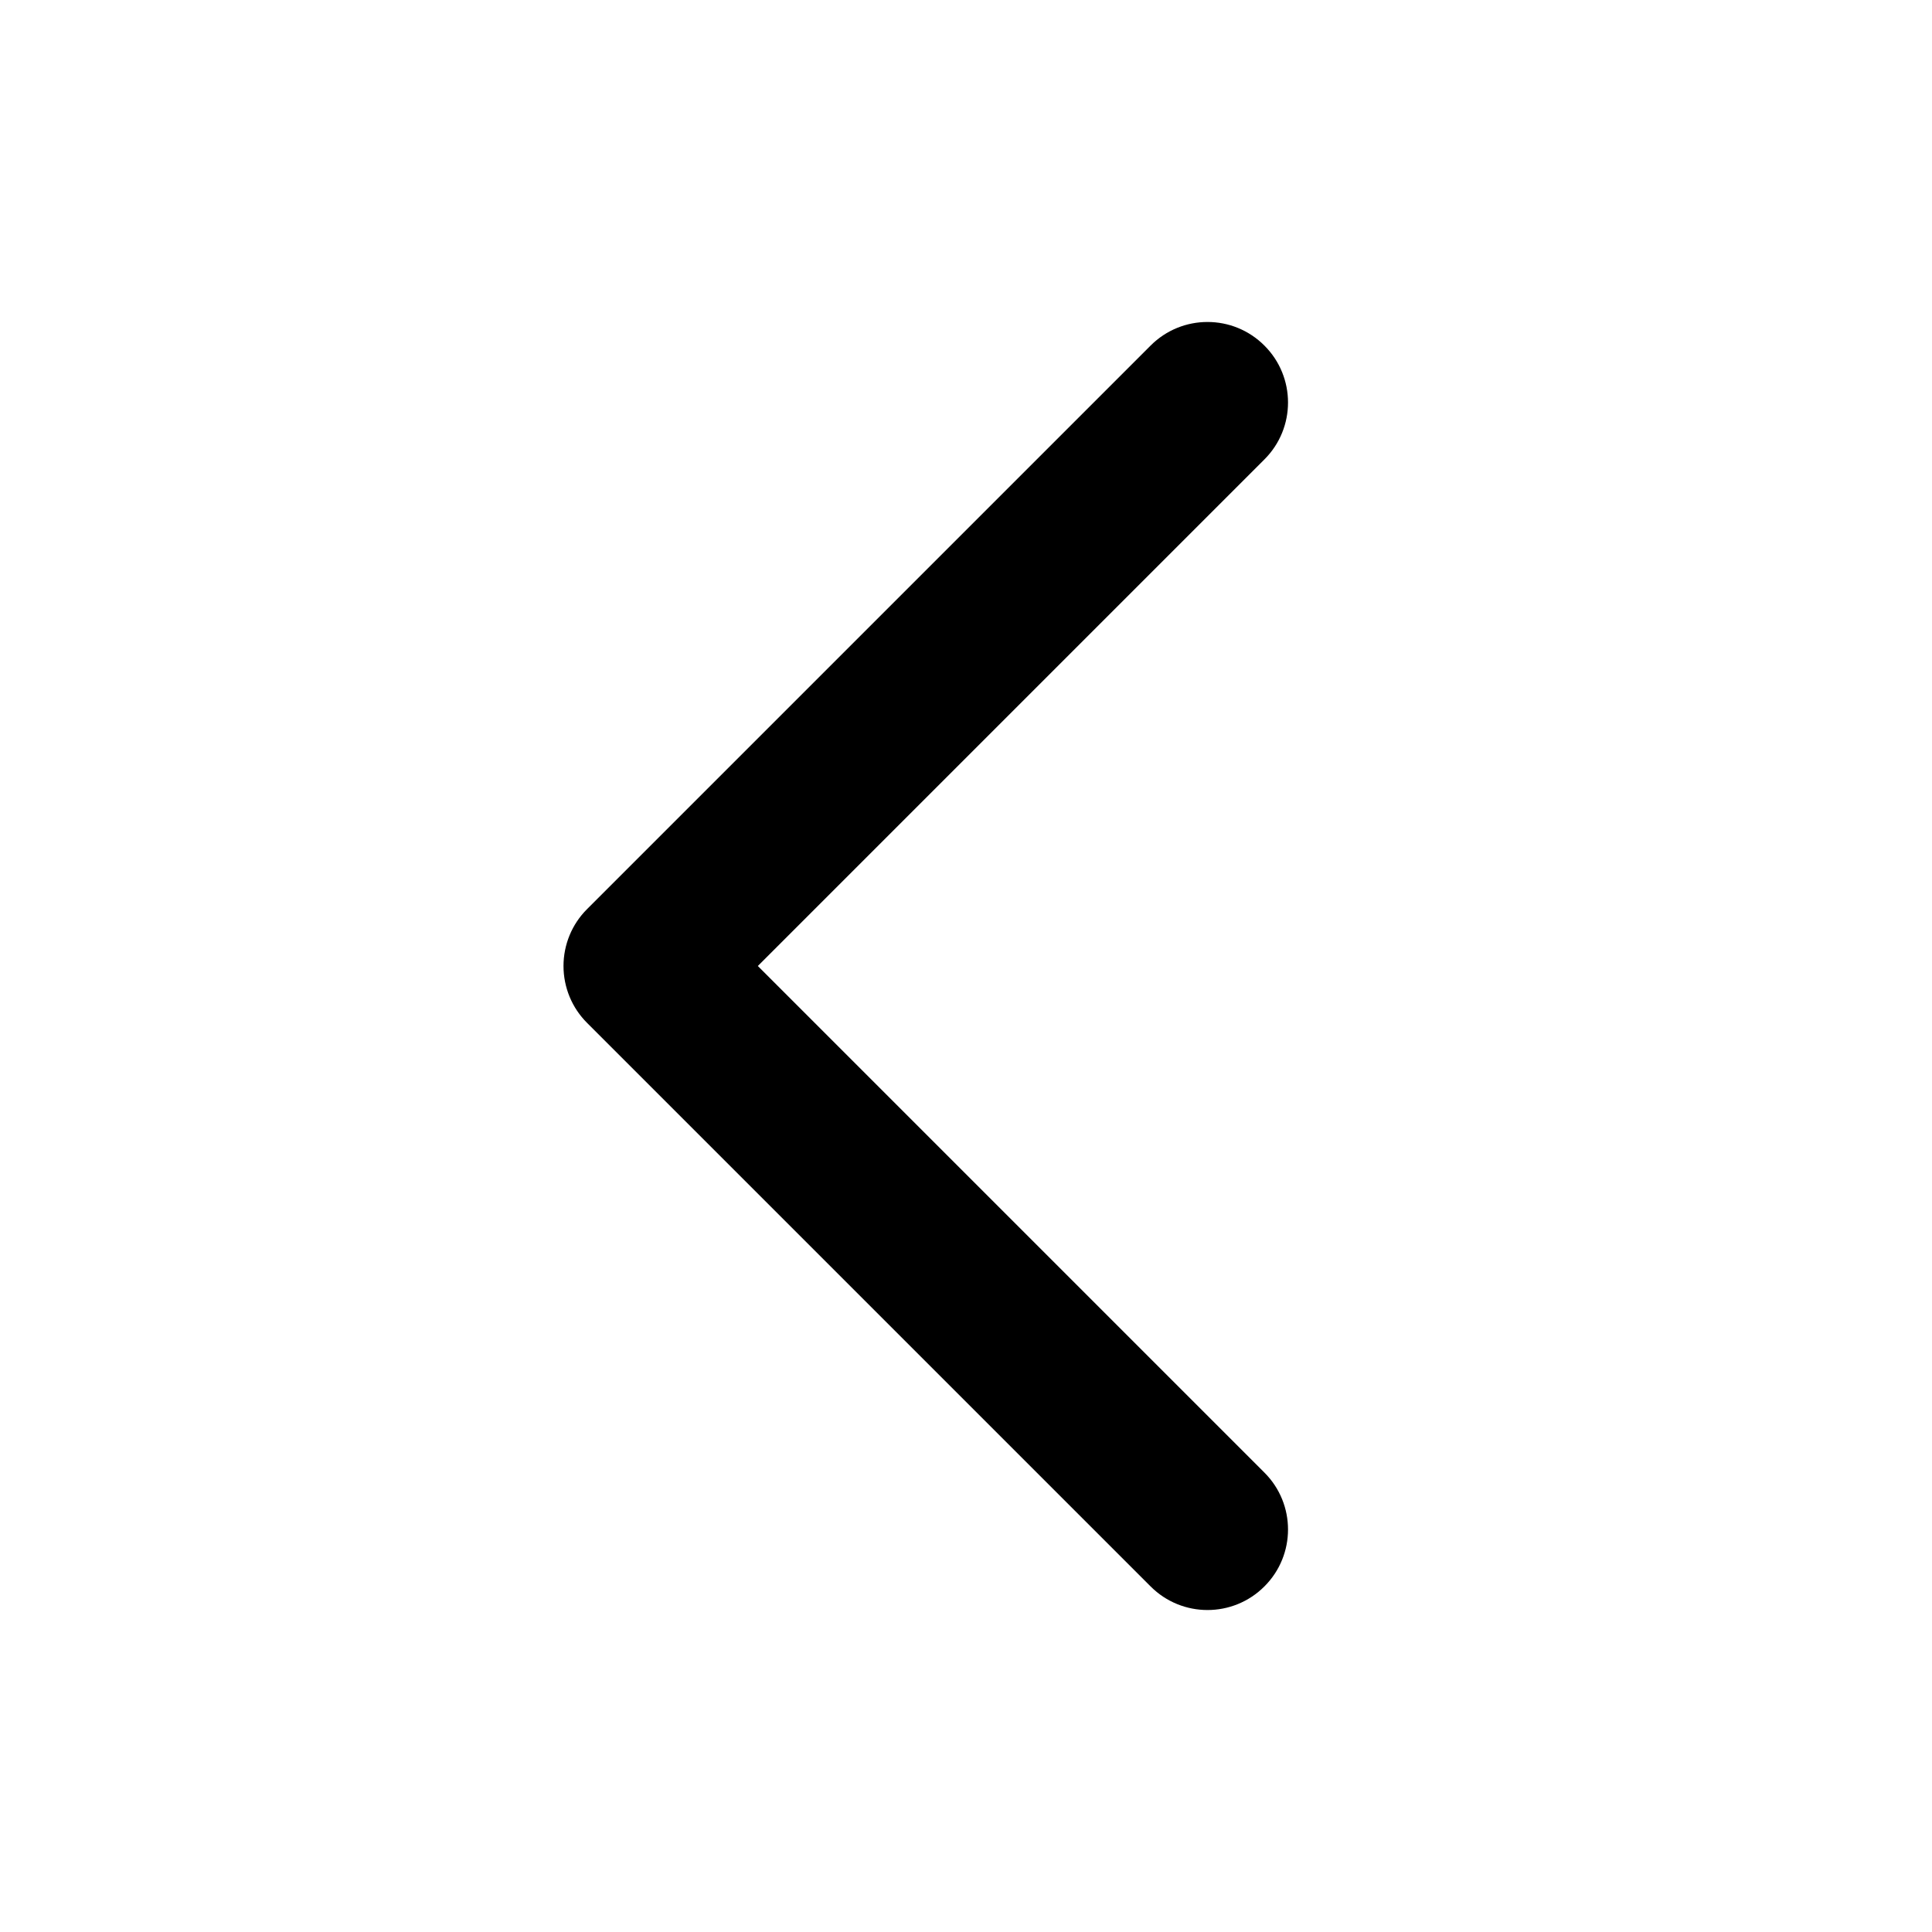
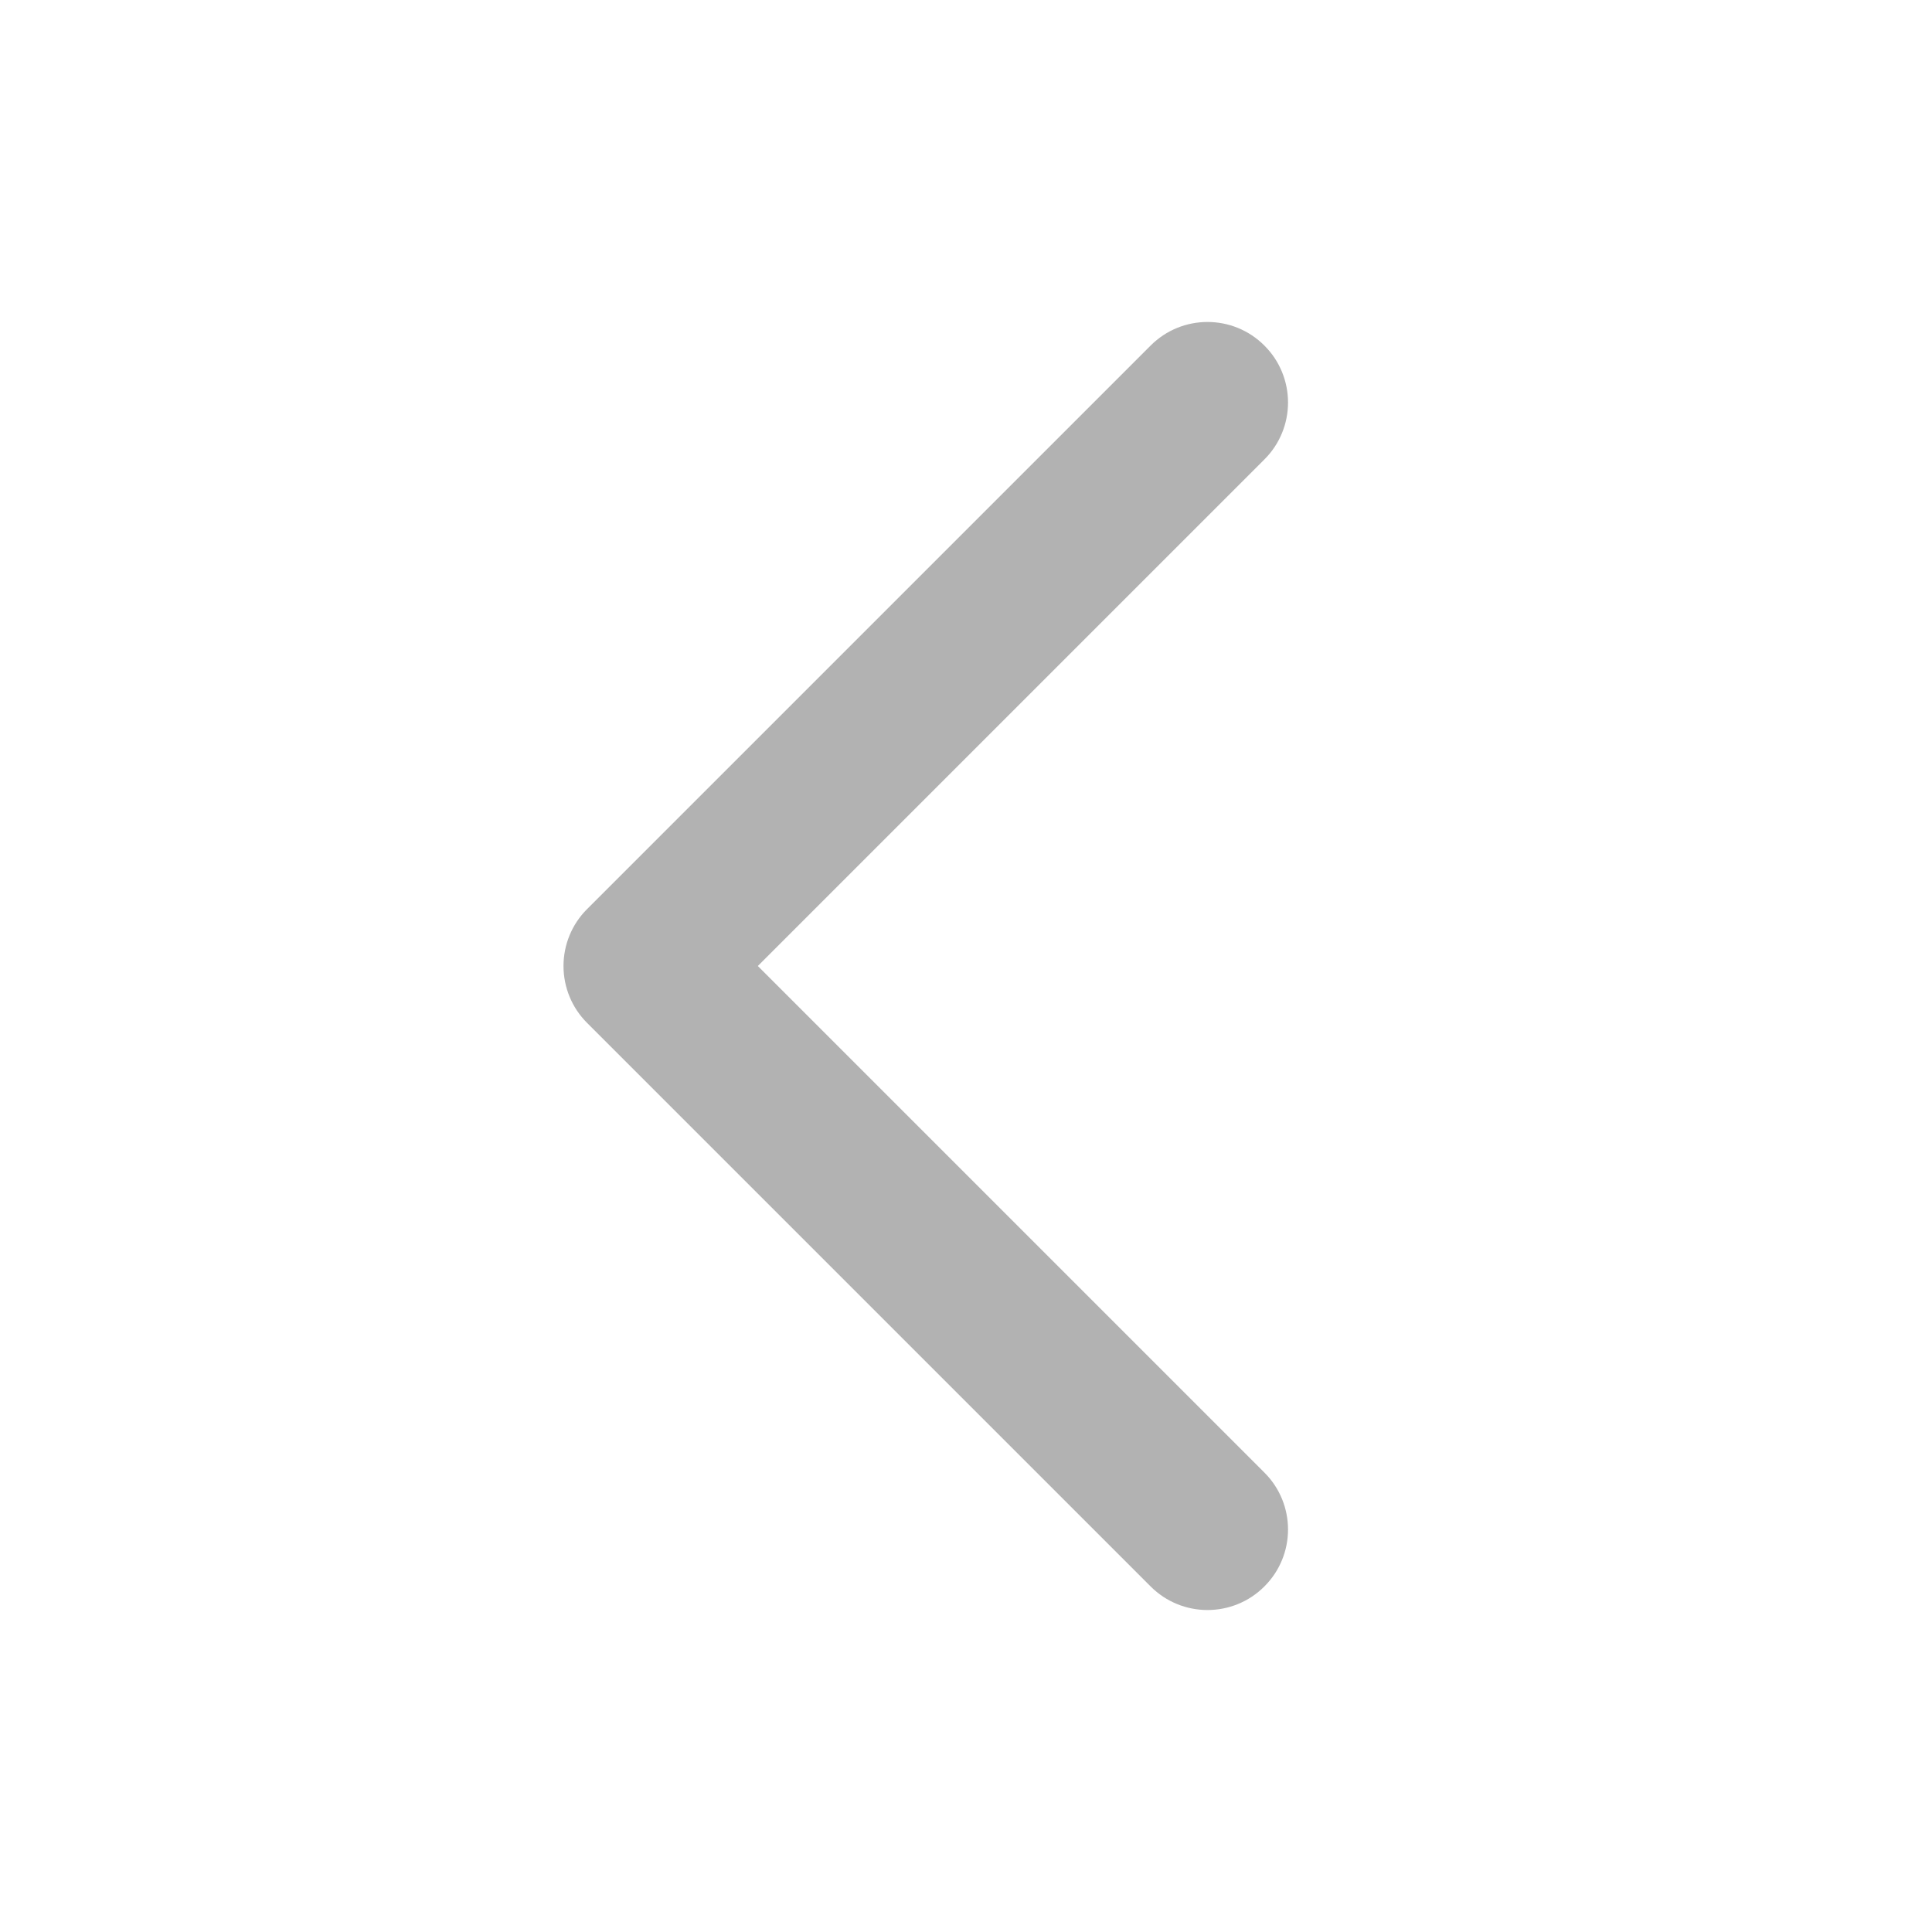
- <svg xmlns="http://www.w3.org/2000/svg" width="800px" height="800px" viewBox="0 0 24 24" fill="none">
-   <path fill-rule="evenodd" clip-rule="evenodd" d="M15.707 4.293C16.098 4.683 16.098 5.317 15.707 5.707L9.414 12L15.707 18.293C16.098 18.683 16.098 19.317 15.707 19.707C15.317 20.098 14.683 20.098 14.293 19.707L7.293 12.707C7.105 12.52 7 12.265 7 12C7 11.735 7.105 11.48 7.293 11.293L14.293 4.293C14.683 3.902 15.317 3.902 15.707 4.293Z" fill="#000000" />
+ <svg xmlns="http://www.w3.org/2000/svg" width="800px" height="800px" viewBox="0 0 24 24" fill="none" version="1.1" id="svg4">
+   <defs id="defs8" />
+   <path fill-rule="evenodd" clip-rule="evenodd" d="M15.707 4.293C16.098 4.683 16.098 5.317 15.707 5.707L9.414 12L15.707 18.293C16.098 18.683 16.098 19.317 15.707 19.707C15.317 20.098 14.683 20.098 14.293 19.707L7.293 12.707C7.105 12.52 7 12.265 7 12C7 11.735 7.105 11.48 7.293 11.293L14.293 4.293C14.683 3.902 15.317 3.902 15.707 4.293Z" fill="#000000" id="path2" style="fill-rule:evenodd;fill:#b2b2b2;fill-opacity:1" />
</svg>
